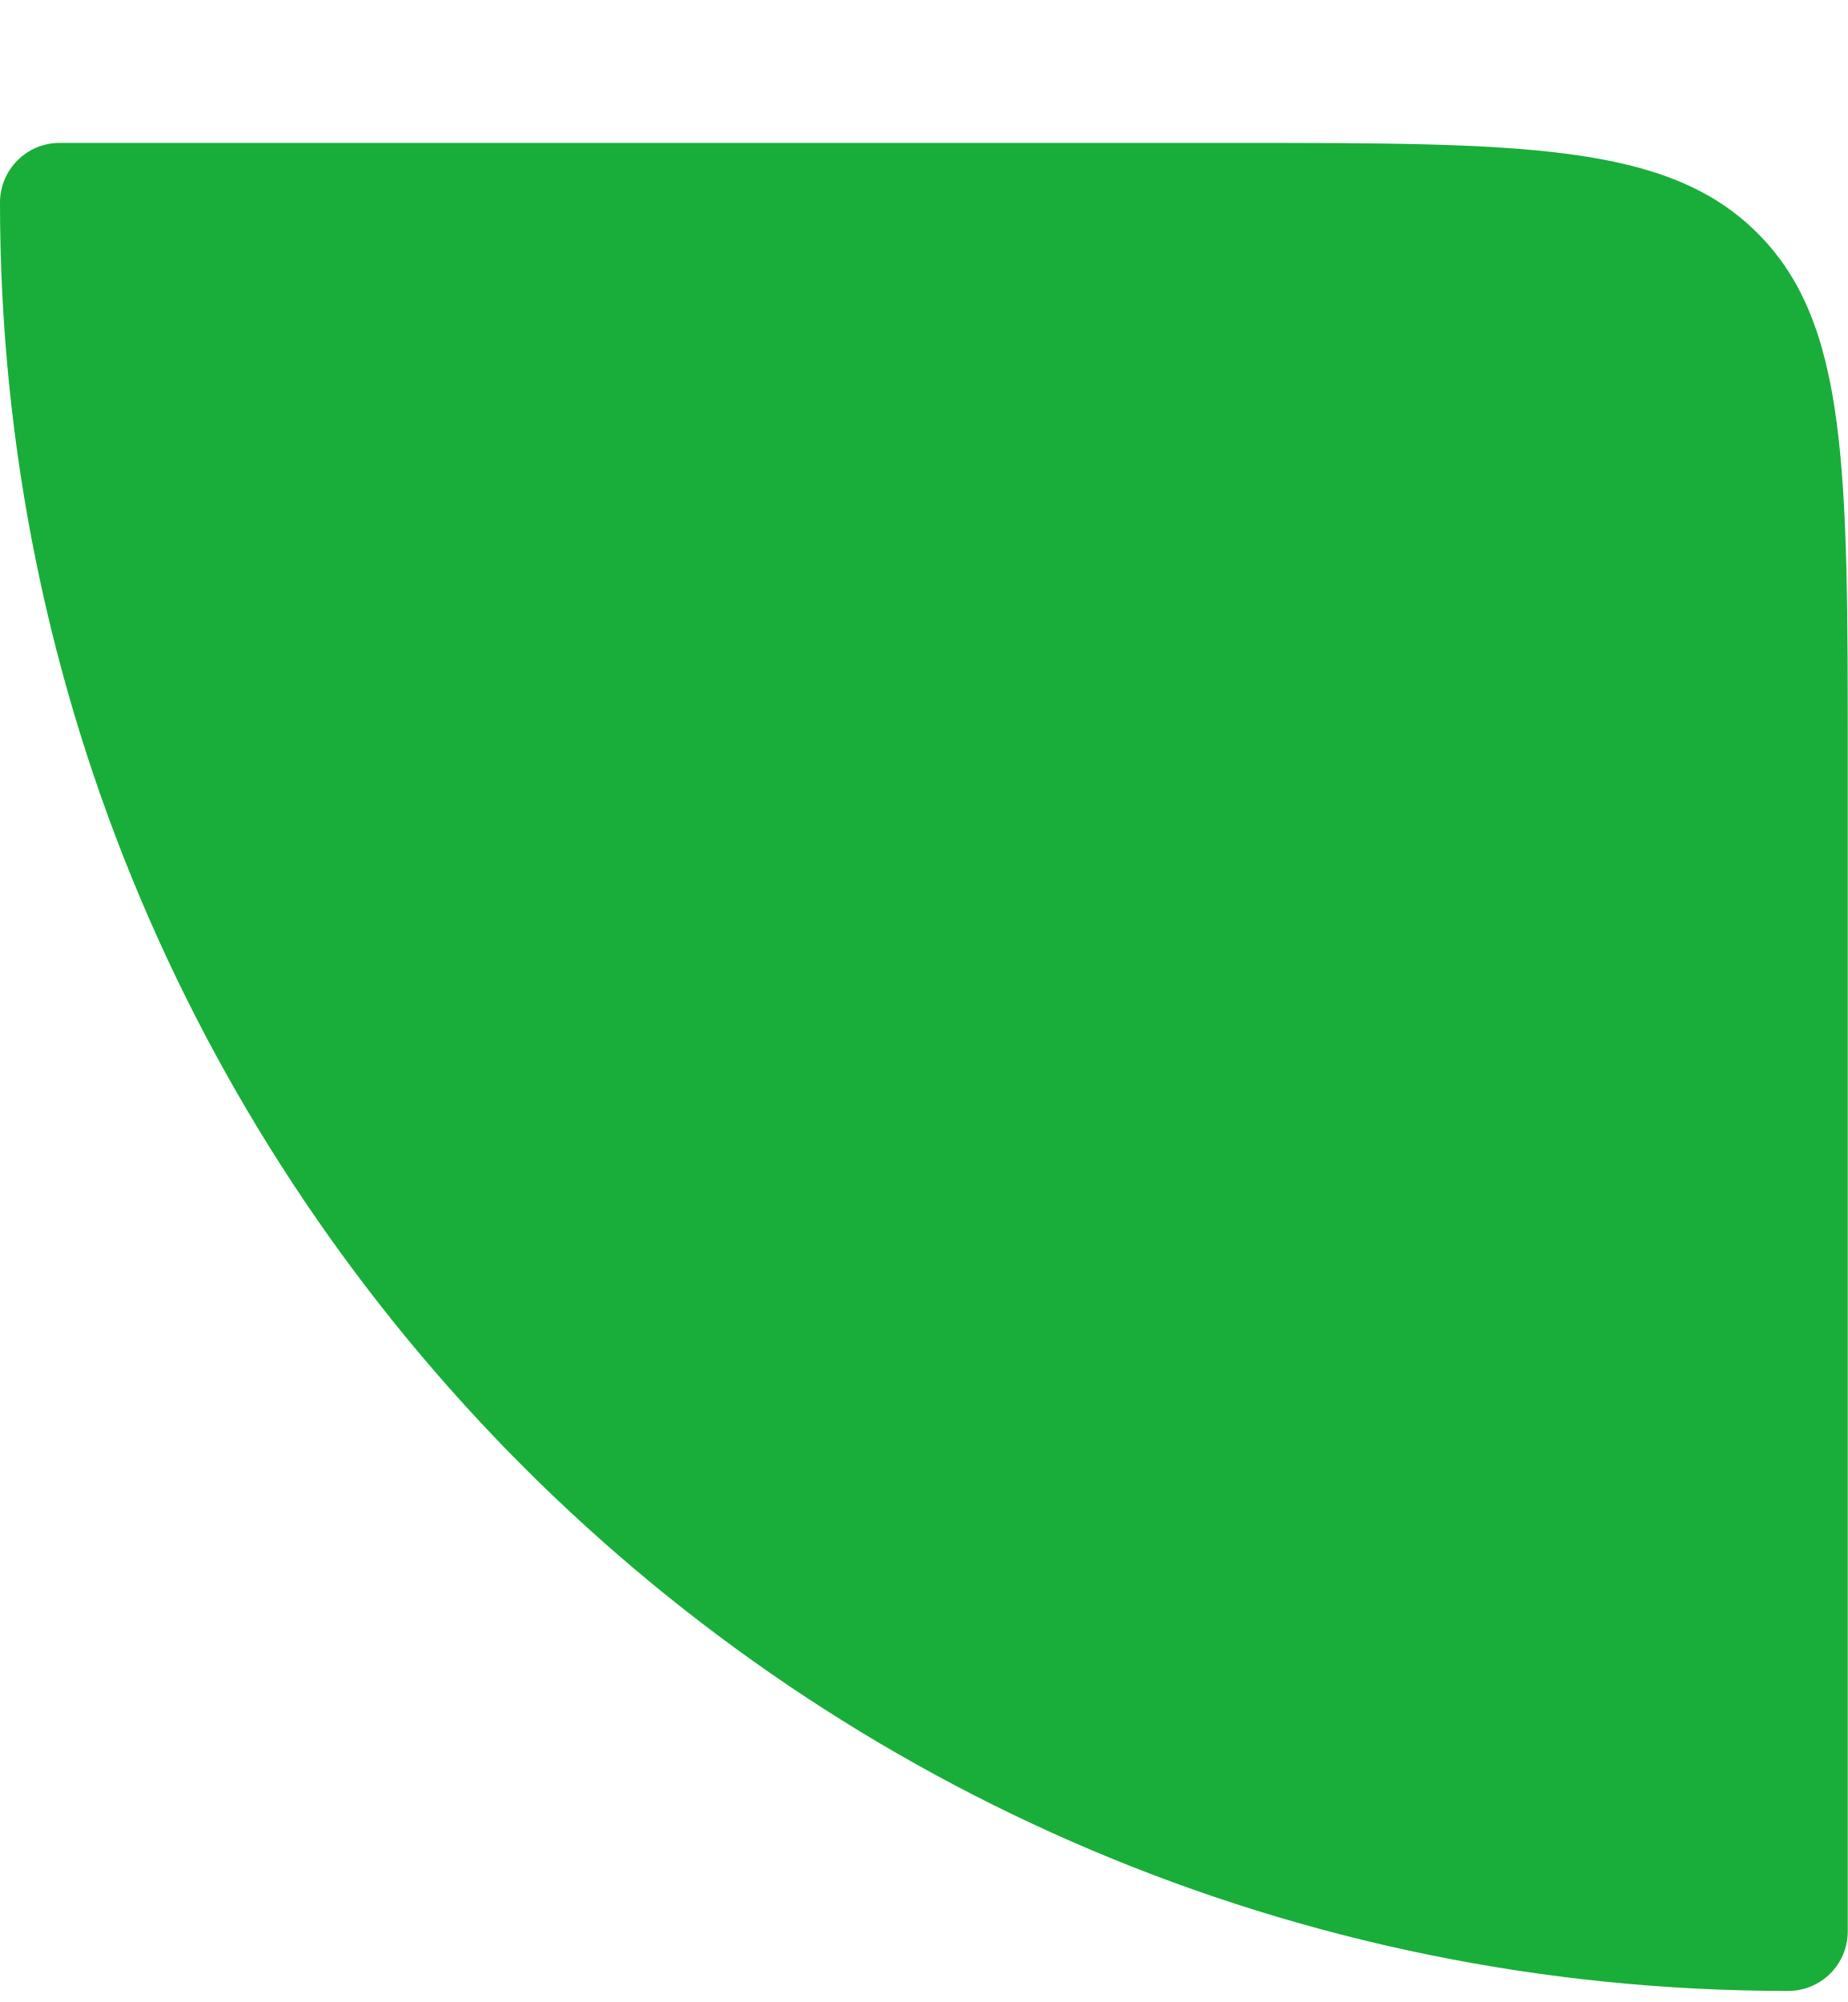
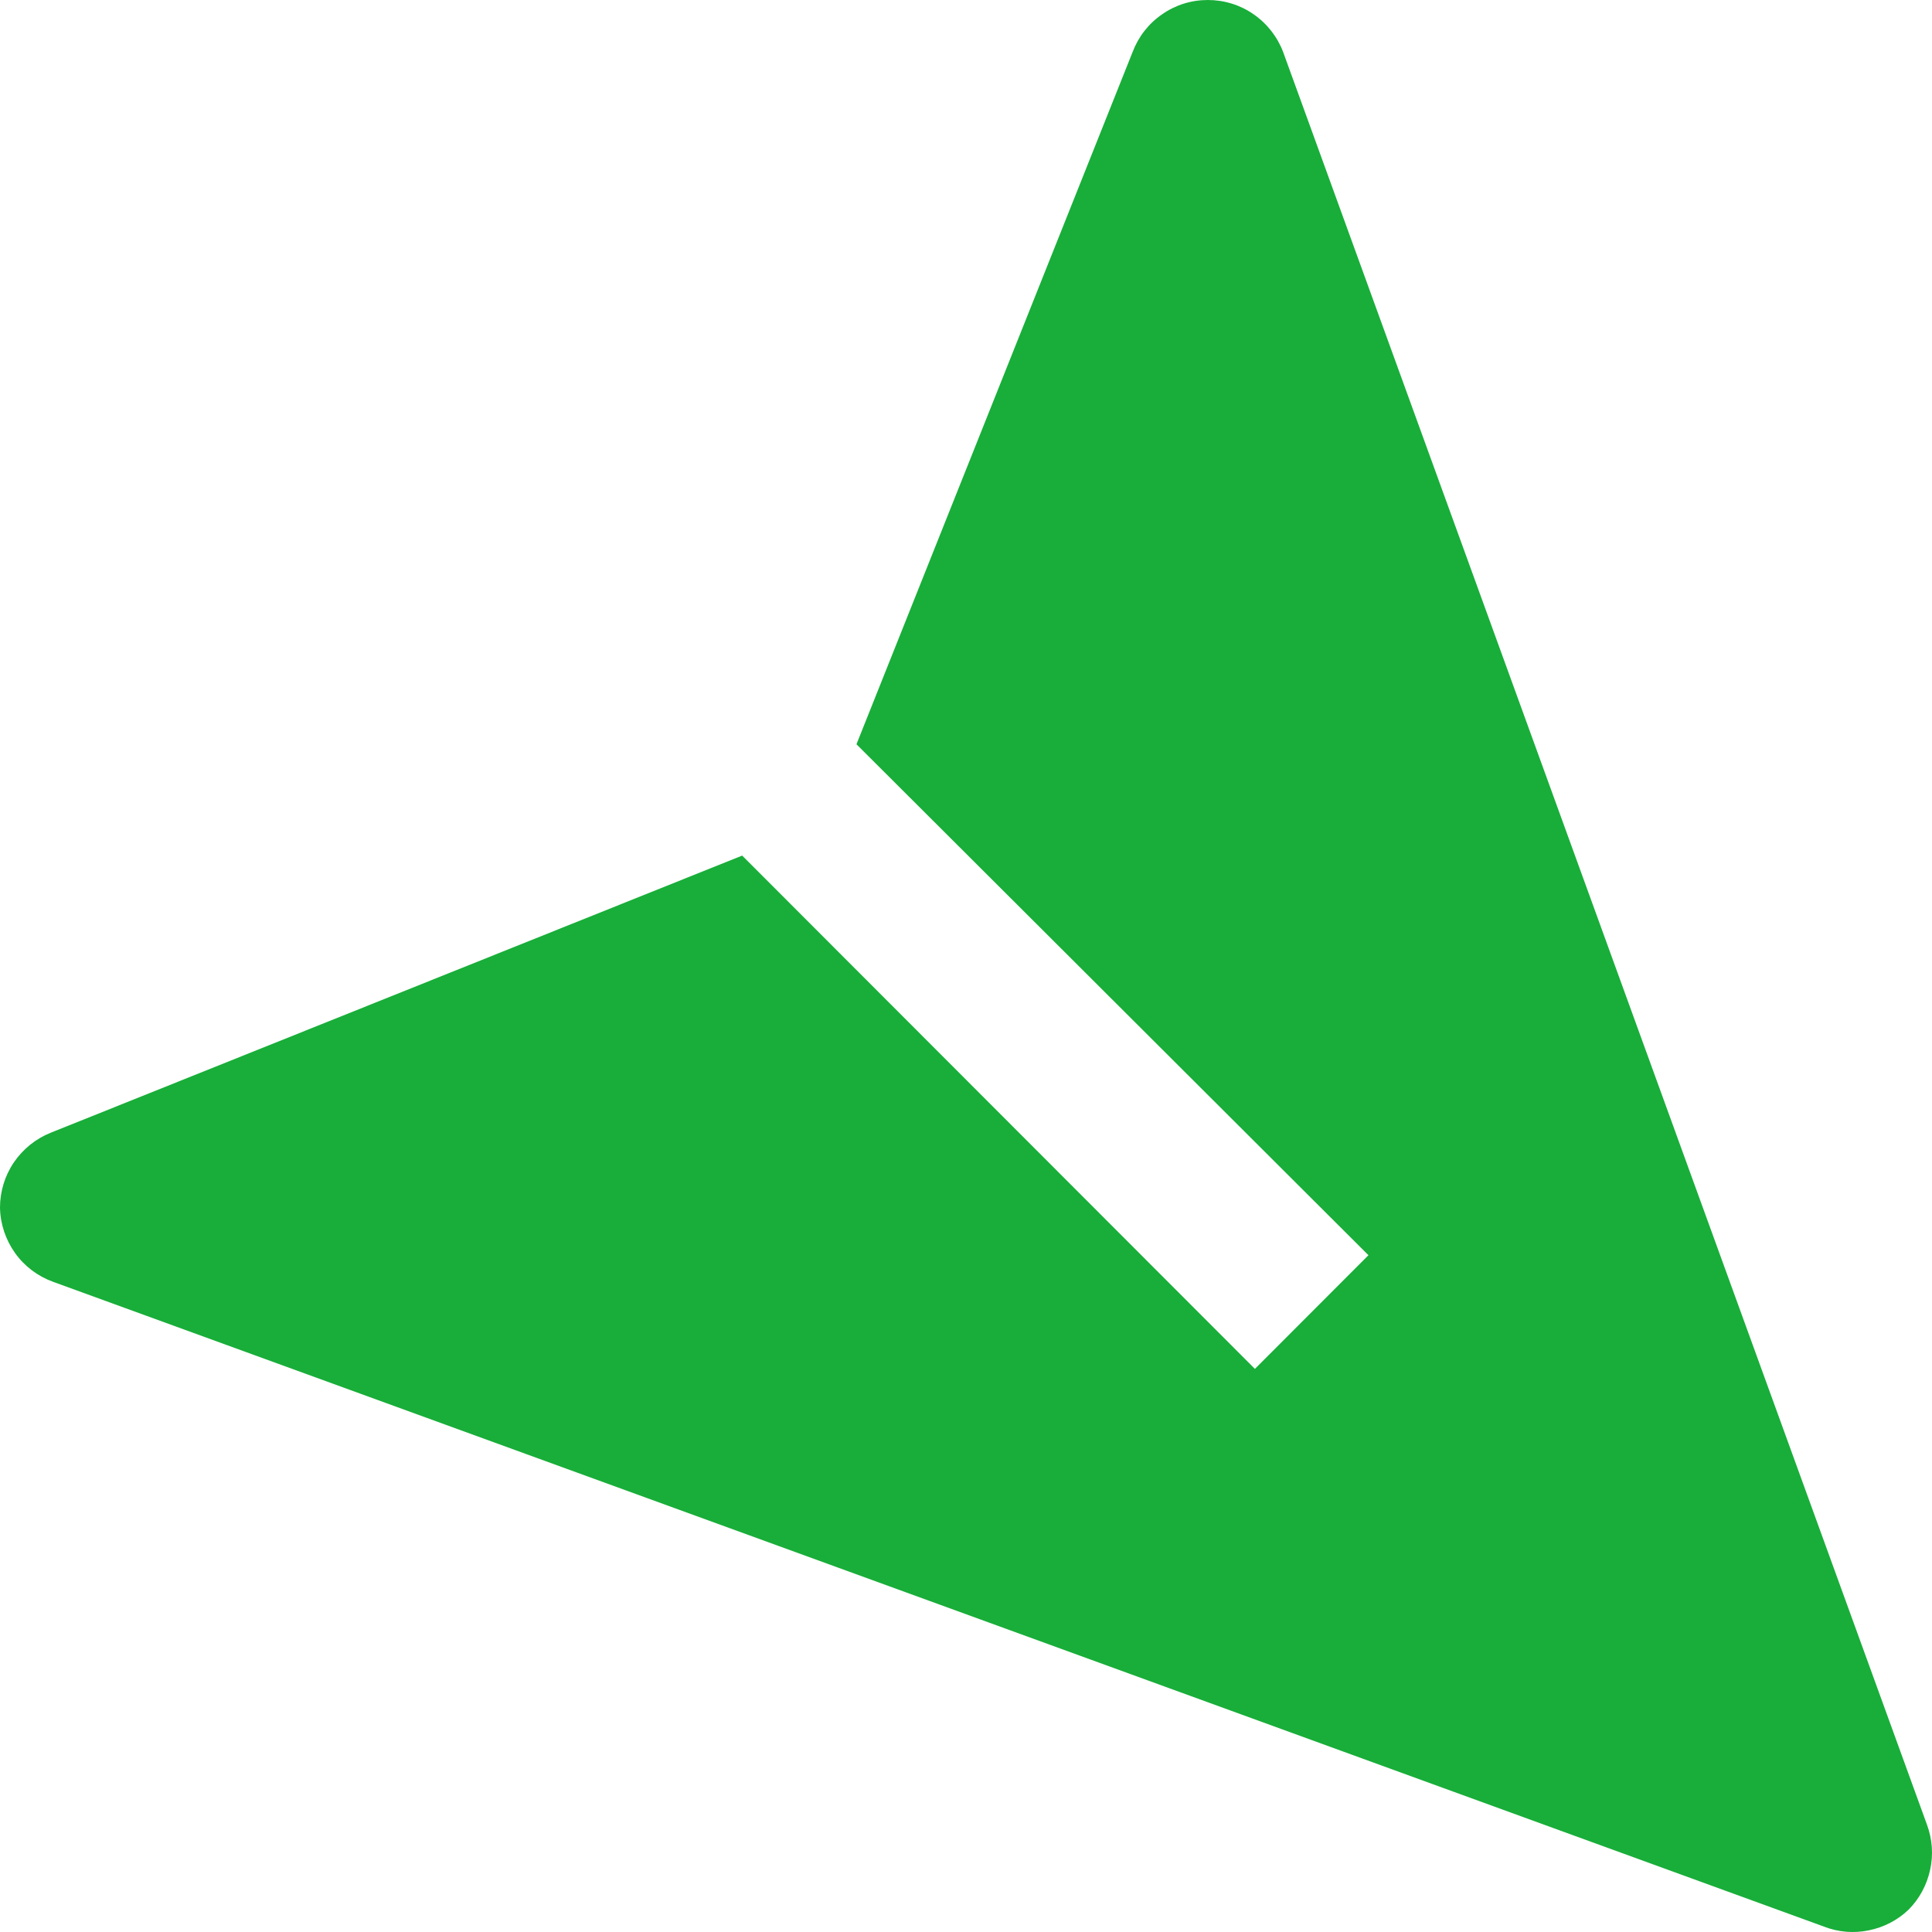
- <svg xmlns="http://www.w3.org/2000/svg" width="12" height="13" viewBox="0 0 12 13" fill="none">
-   <path d="M11.613 12.928C5.199 12.928 6.20007e-08 7.729 1.38482e-07 1.315C1.41032e-07 1.102 0.173 0.928 0.387 0.928L8 0.928C9.886 0.928 10.828 0.928 11.414 1.514C12 2.1 12 3.043 12 4.928L12 12.541C12 12.755 11.827 12.928 11.613 12.928Z" fill="#18AE39" fill-opacity="1" />
+ <svg xmlns="http://www.w3.org/2000/svg" width="13" height="13" viewBox="0 0 13 13" fill="none">
+   <path transform="rotate(90, 6.5, 6.5)" d="M12.85 0.158C12.777 0.085 12.684 0.035 12.583 0.013C12.482 -0.01 12.377 -0.002 12.28 0.033L0.35 4.366C0.247 4.405 0.158 4.475 0.096 4.565C0.033 4.655 0 4.763 0 4.873C0 4.983 0.033 5.09 0.096 5.18C0.158 5.271 0.247 5.34 0.35 5.379L5.008 7.237L8.446 3.792L9.211 4.556L5.757 8.006L7.622 12.659C7.662 12.759 7.732 12.846 7.822 12.907C7.912 12.968 8.018 13 8.126 13C8.236 12.998 8.342 12.962 8.431 12.899C8.521 12.835 8.588 12.745 8.625 12.643L12.964 0.726C13.001 0.631 13.01 0.526 12.989 0.426C12.969 0.325 12.921 0.232 12.85 0.158Z" fill="#18AE39" />
</svg>
